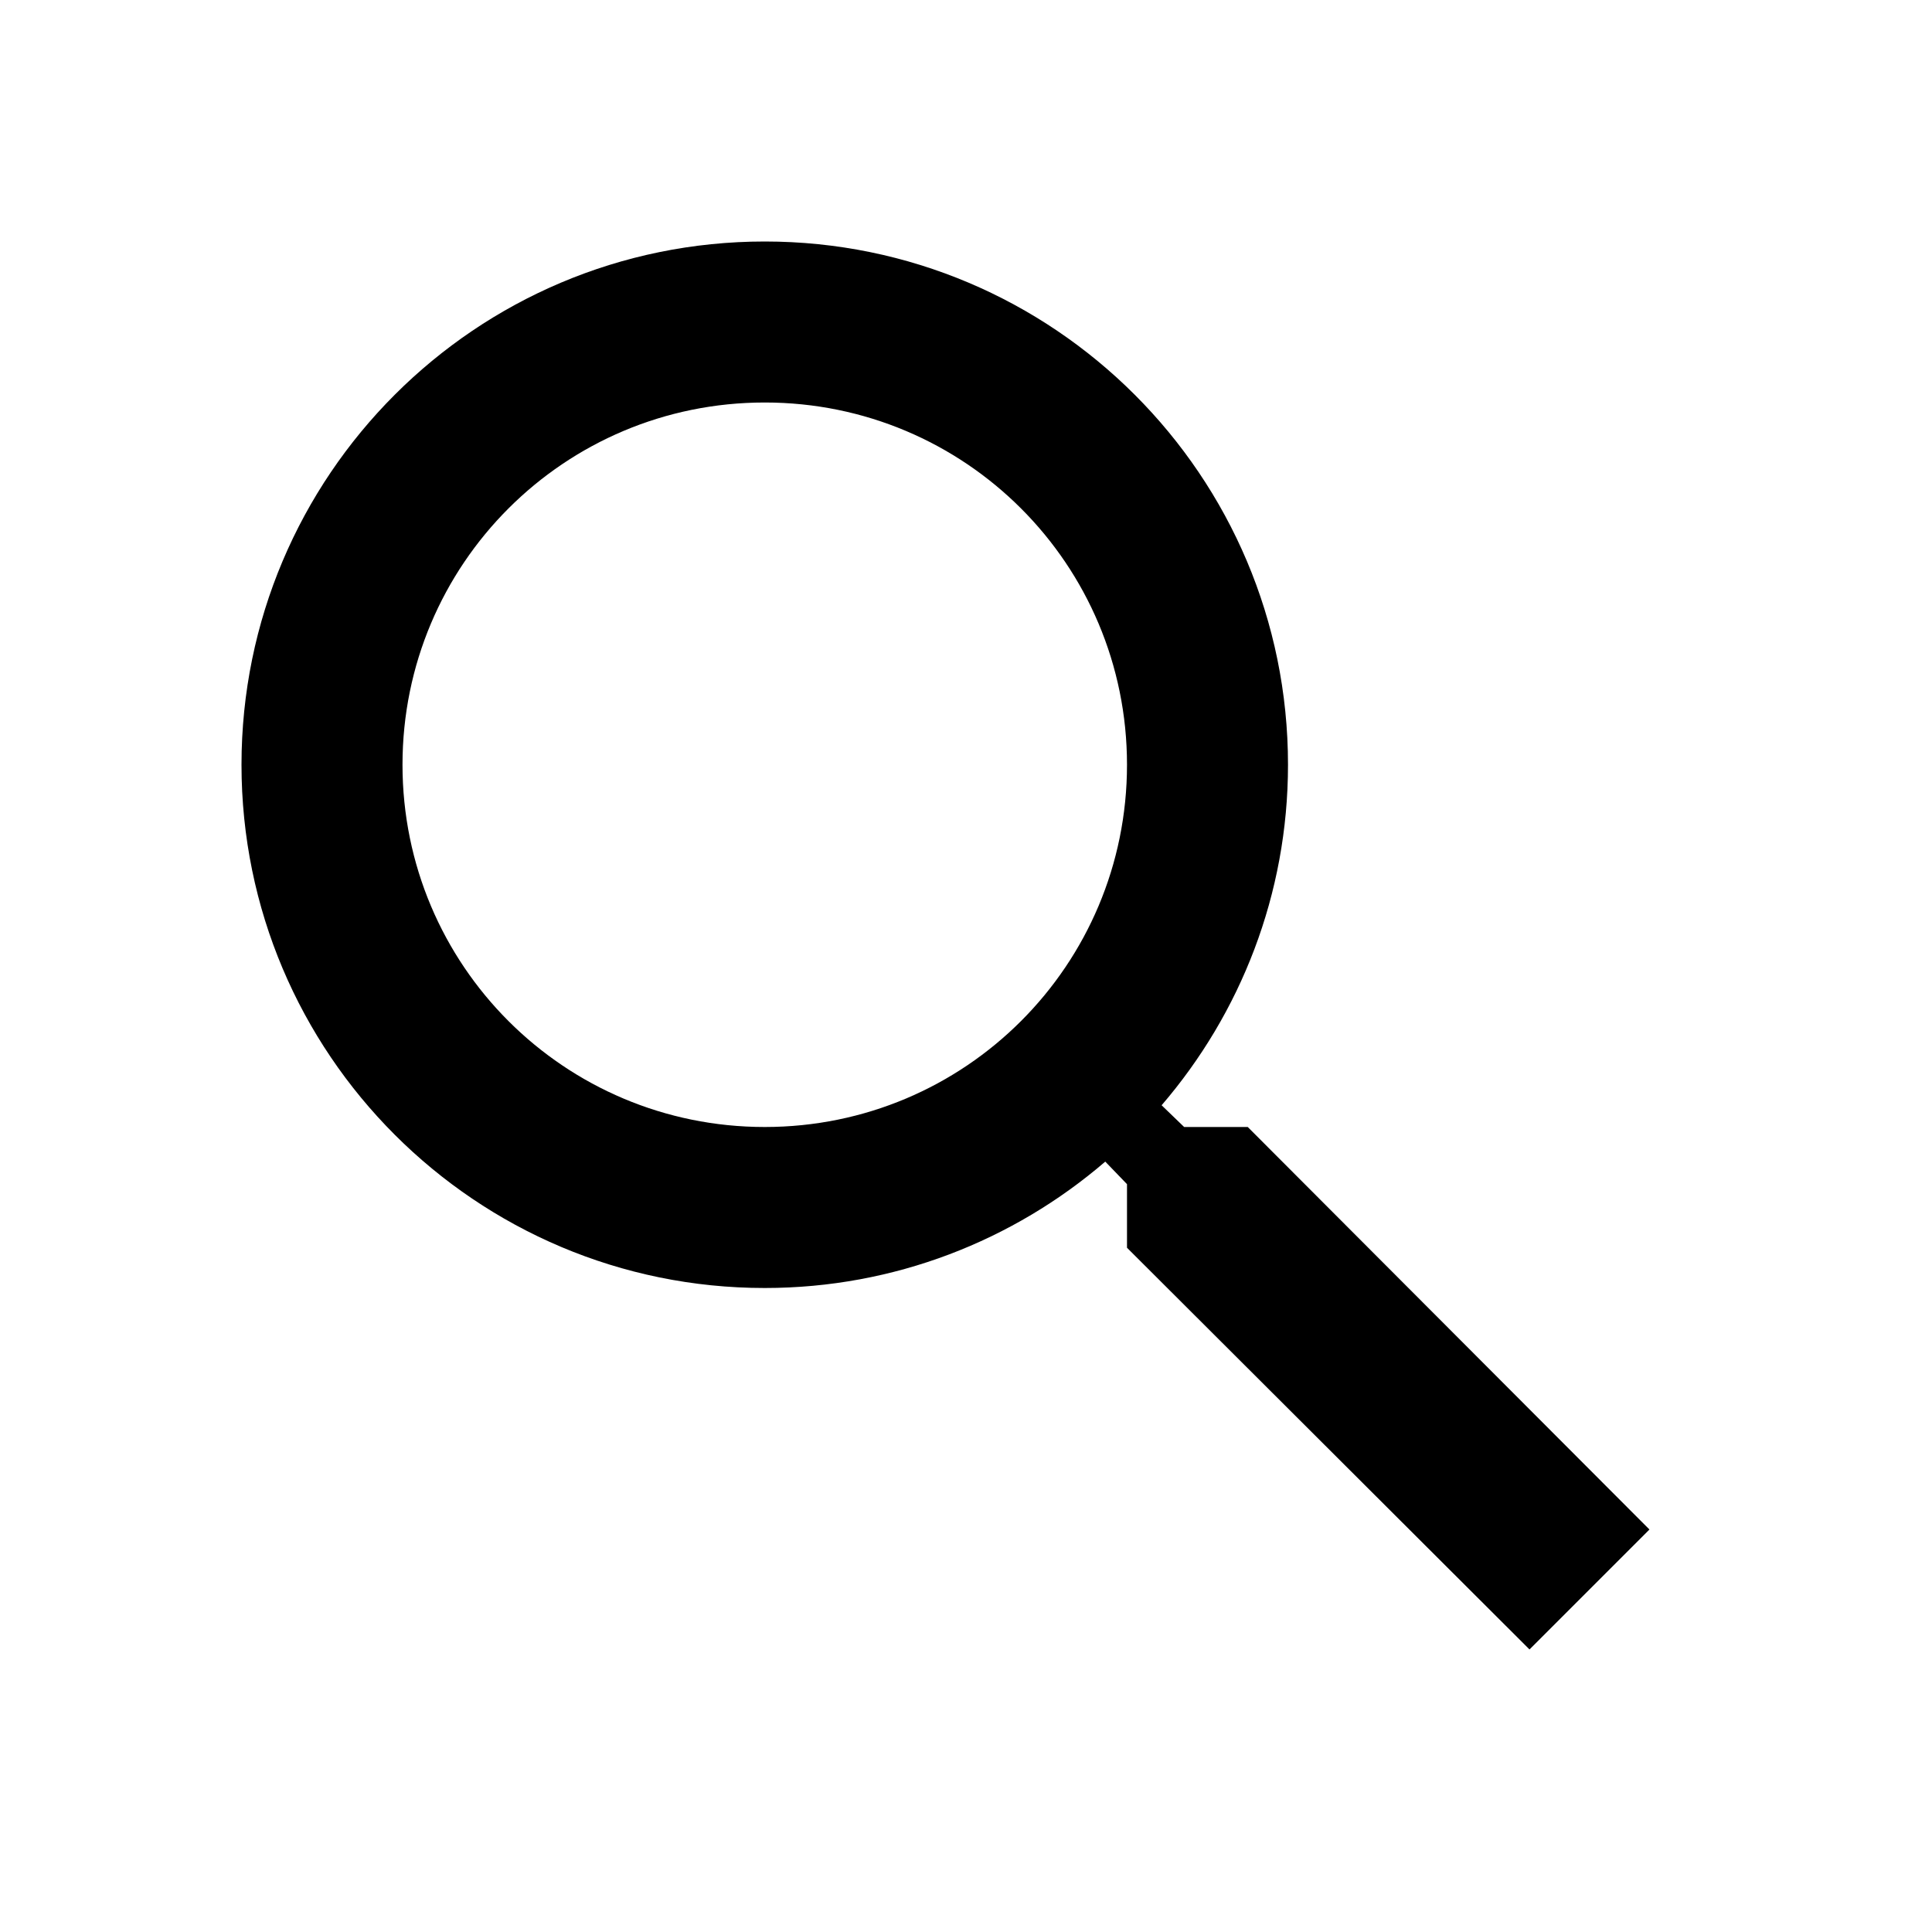
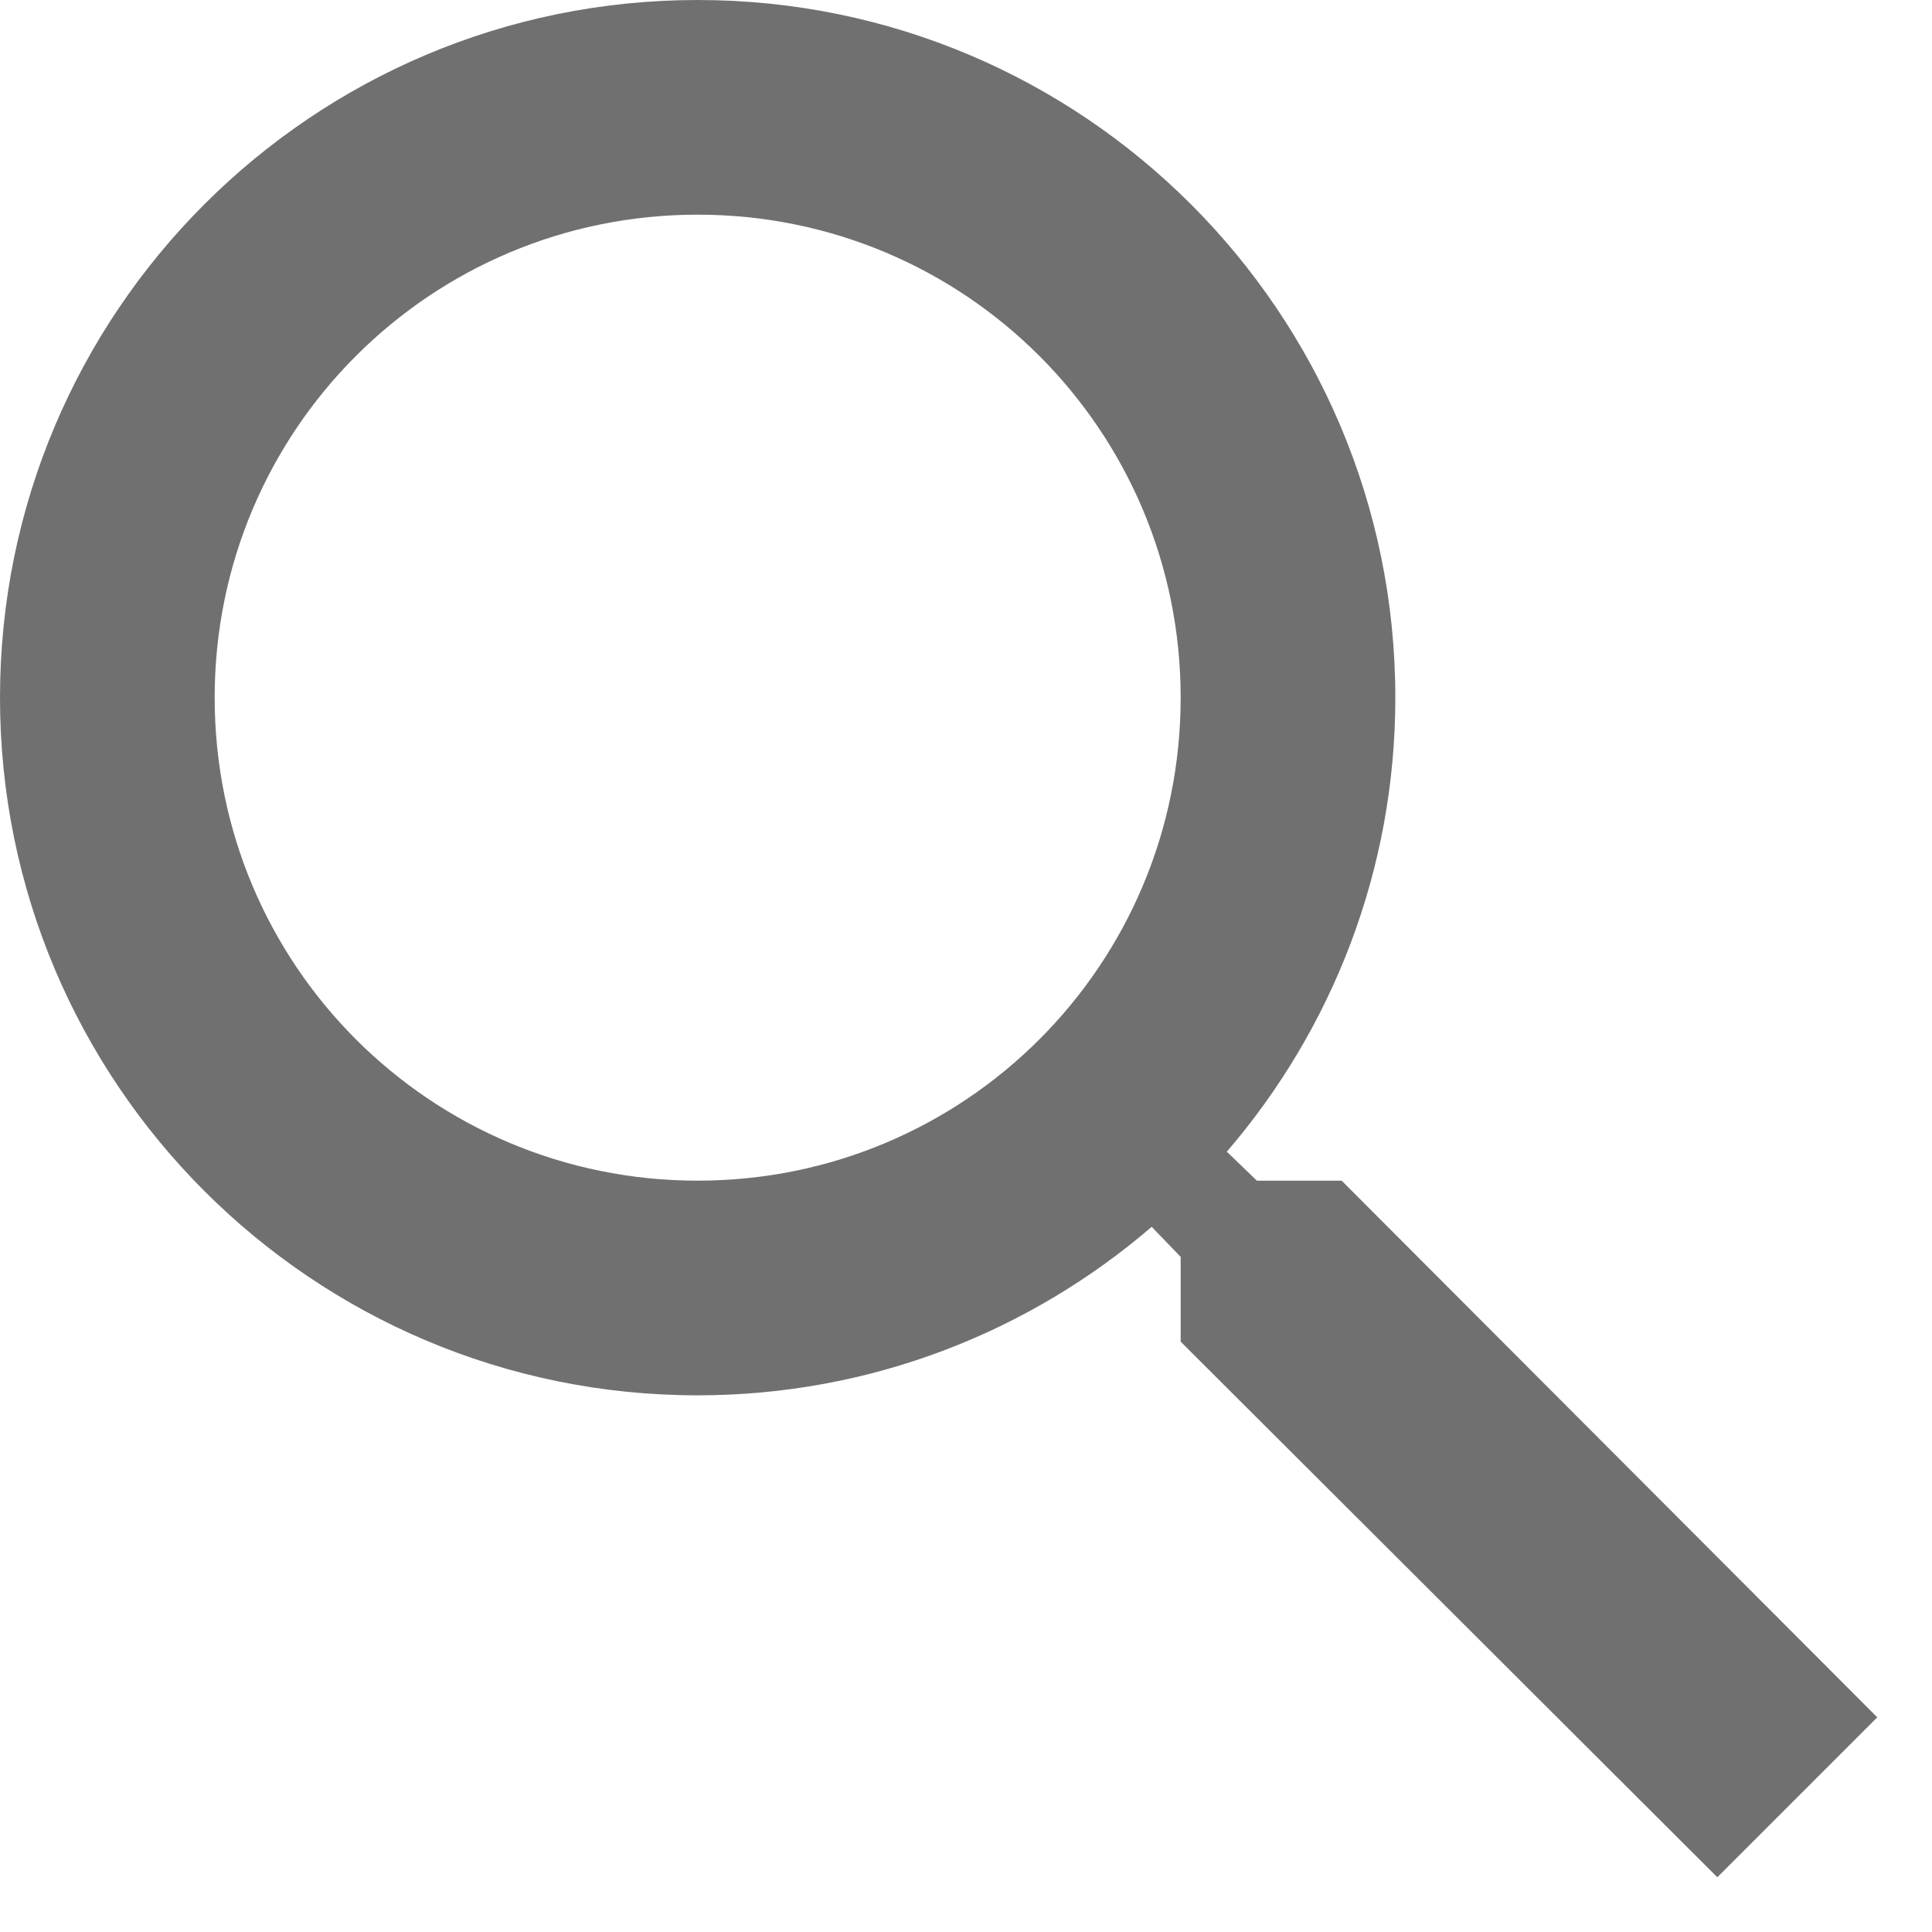
- <svg xmlns="http://www.w3.org/2000/svg" height="24" viewBox="0 0 24 24" width="24">
-   <path d="M0 0h24v24H0z" fill="none" />
-   <path d="M15.5 14h-.79l-.28-.27C15.41 12.59 16 11.11 16 9.5 16 5.91 13.09 3 9.5 3S3 5.91 3 9.5 5.91 16 9.5 16c1.61 0 3.09-.59 4.23-1.57l.27.28v.79l5 4.99L20.49 19l-4.99-5zm-6 0C7.01 14 5 11.99 5 9.5S7.01 5 9.5 5 14 7.01 14 9.5 11.99 14 9.5 14z" />
+ <svg xmlns="http://www.w3.org/2000/svg" width="18px" height="18px" viewBox="0 0 18 18" version="1.1">
+   <g id="Page-1" stroke="none" stroke-width="1" fill="none" fill-rule="evenodd">
+     <g id="search" transform="translate(-3, -3)">
+       <polygon id="Path" points="0 0 24 0 24 24 0 24" />
+       <path d="M15.5,14 L14.71,14 L14.43,13.73 C15.41,12.59 16,11.11 16,9.5 C16,5.91 13.09,3 9.5,3 C5.91,3 3,5.91 3,9.5 C3,13.09 5.91,16 9.5,16 C11.11,16 12.59,15.41 13.73,14.43 L14,14.71 L14,15.5 L19,20.49 L20.49,19 L15.5,14 Z M9.5,14 C7.01,14 5,11.99 5,9.5 C5,7.01 7.01,5 9.5,5 C11.99,5 14,7.01 14,9.5 C14,11.99 11.99,14 9.5,14 Z" id="Shape" fill-opacity="0.56" fill="#000000" fill-rule="nonzero" />
+     </g>
+   </g>
</svg>
